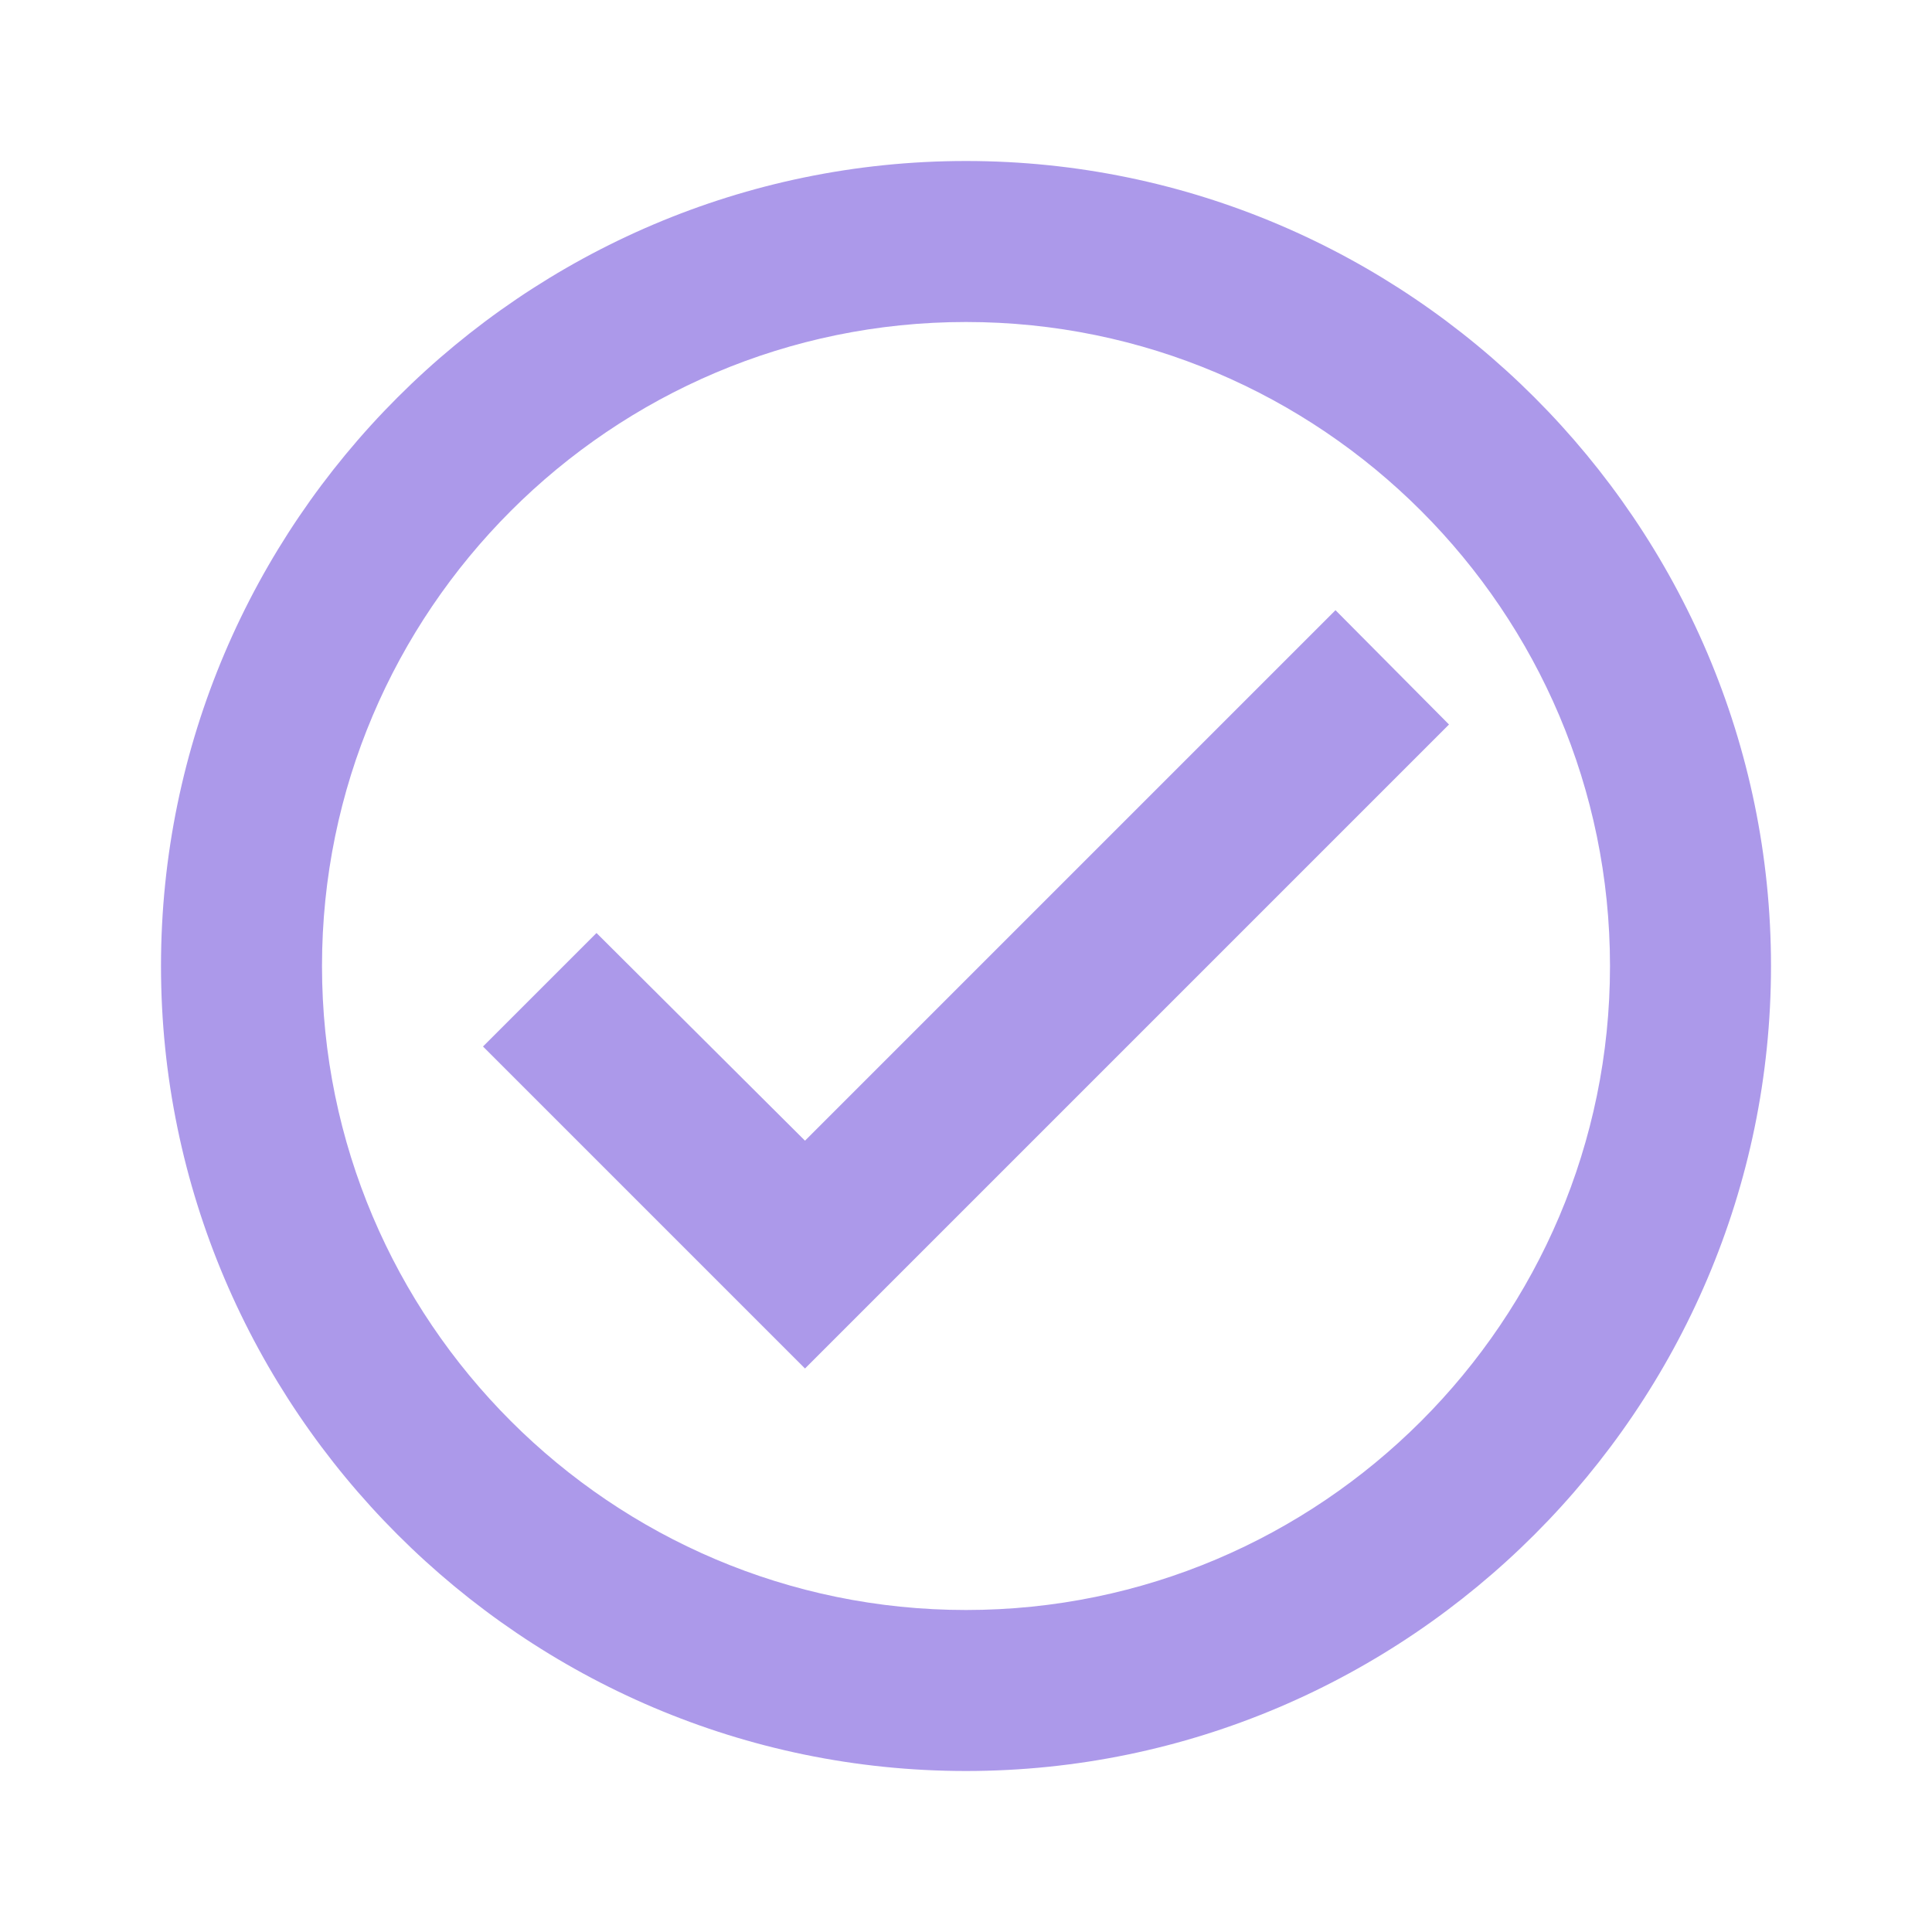
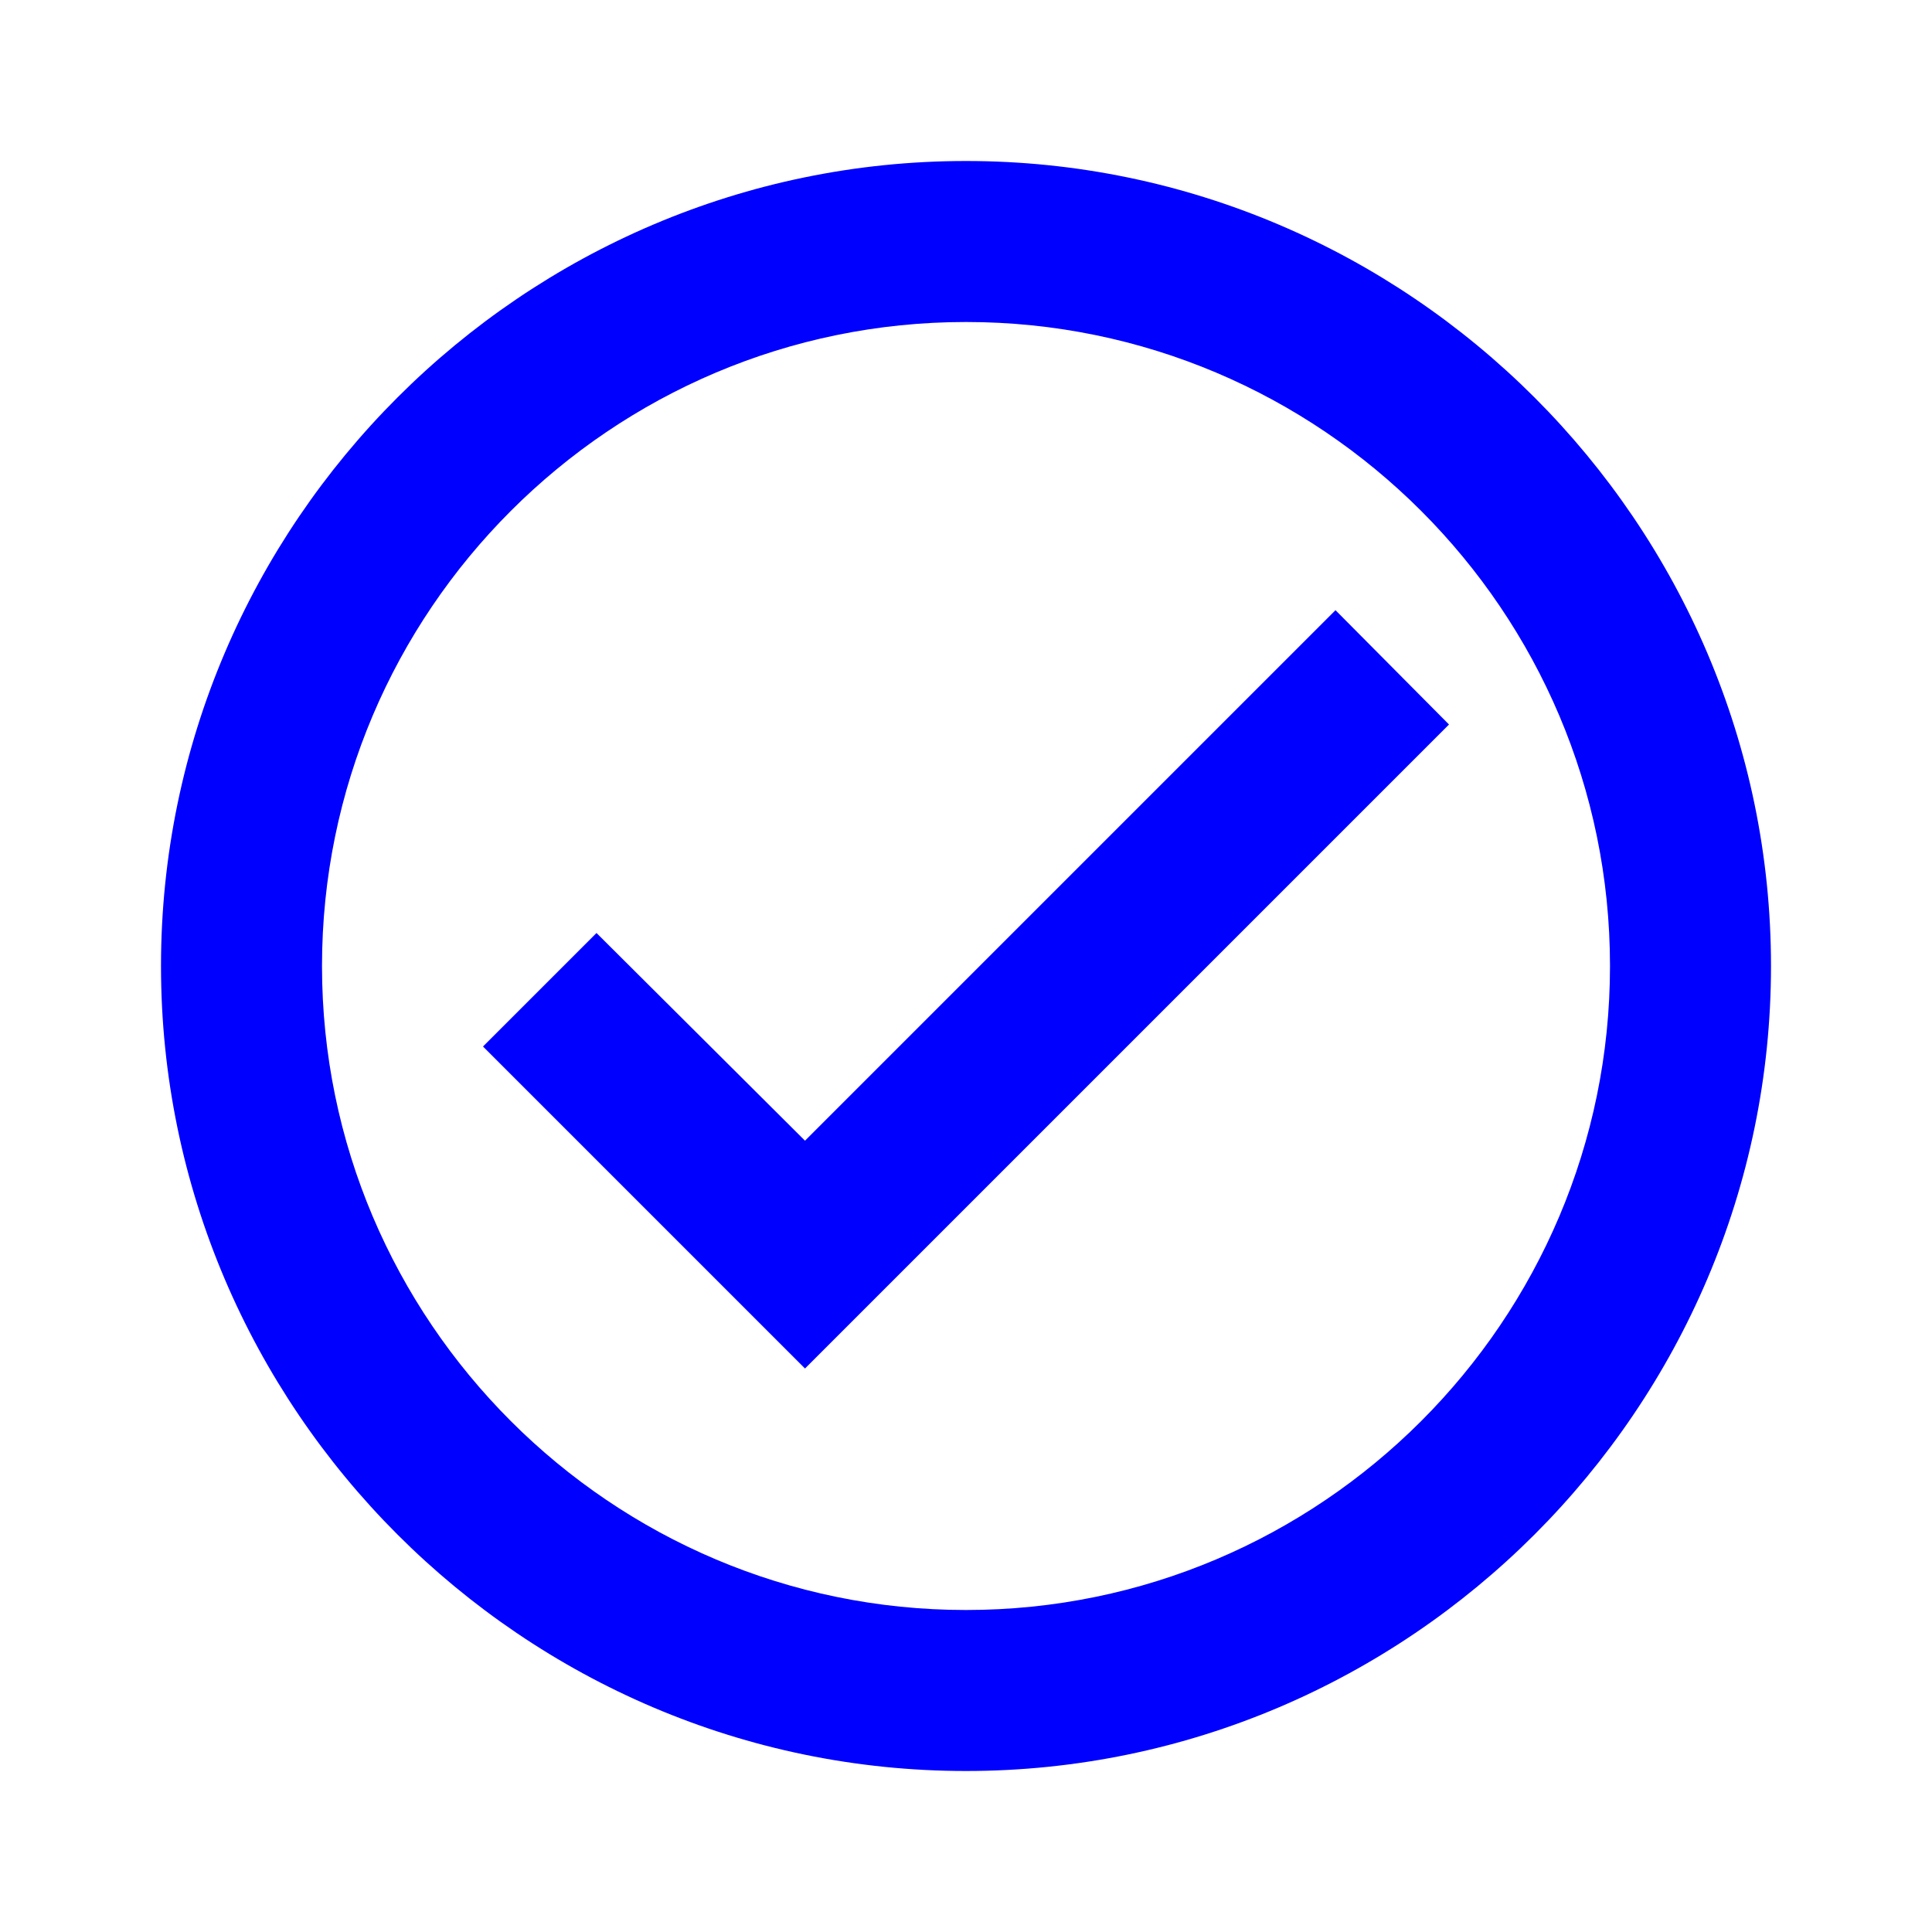
<svg xmlns="http://www.w3.org/2000/svg" viewBox="0 0 24 24">
-   <path d="M12 2C6.5 2 2 6.5 2 12S6.5 22 12 22 22 17.5 22 12 17.5 2 12 2M12 20C7.59 20 4 16.41 4 12S7.59 4 12 4 20 7.59 20 12 16.41 20 12 20M16.59 7.58L10 14.17L7.41 11.59L6 13L10 17L18 9L16.59 7.58Z" fill="#ac99ea" />
+   <path d="M12 2C6.5 2 2 6.5 2 12S6.5 22 12 22 22 17.5 22 12 17.5 2 12 2M12 20C7.59 20 4 16.41 4 12S7.59 4 12 4 20 7.59 20 12 16.41 20 12 20M16.59 7.58L10 14.17L7.41 11.59L6 13L10 17L18 9L16.59 7.58Z" fill="blue" />
</svg>
